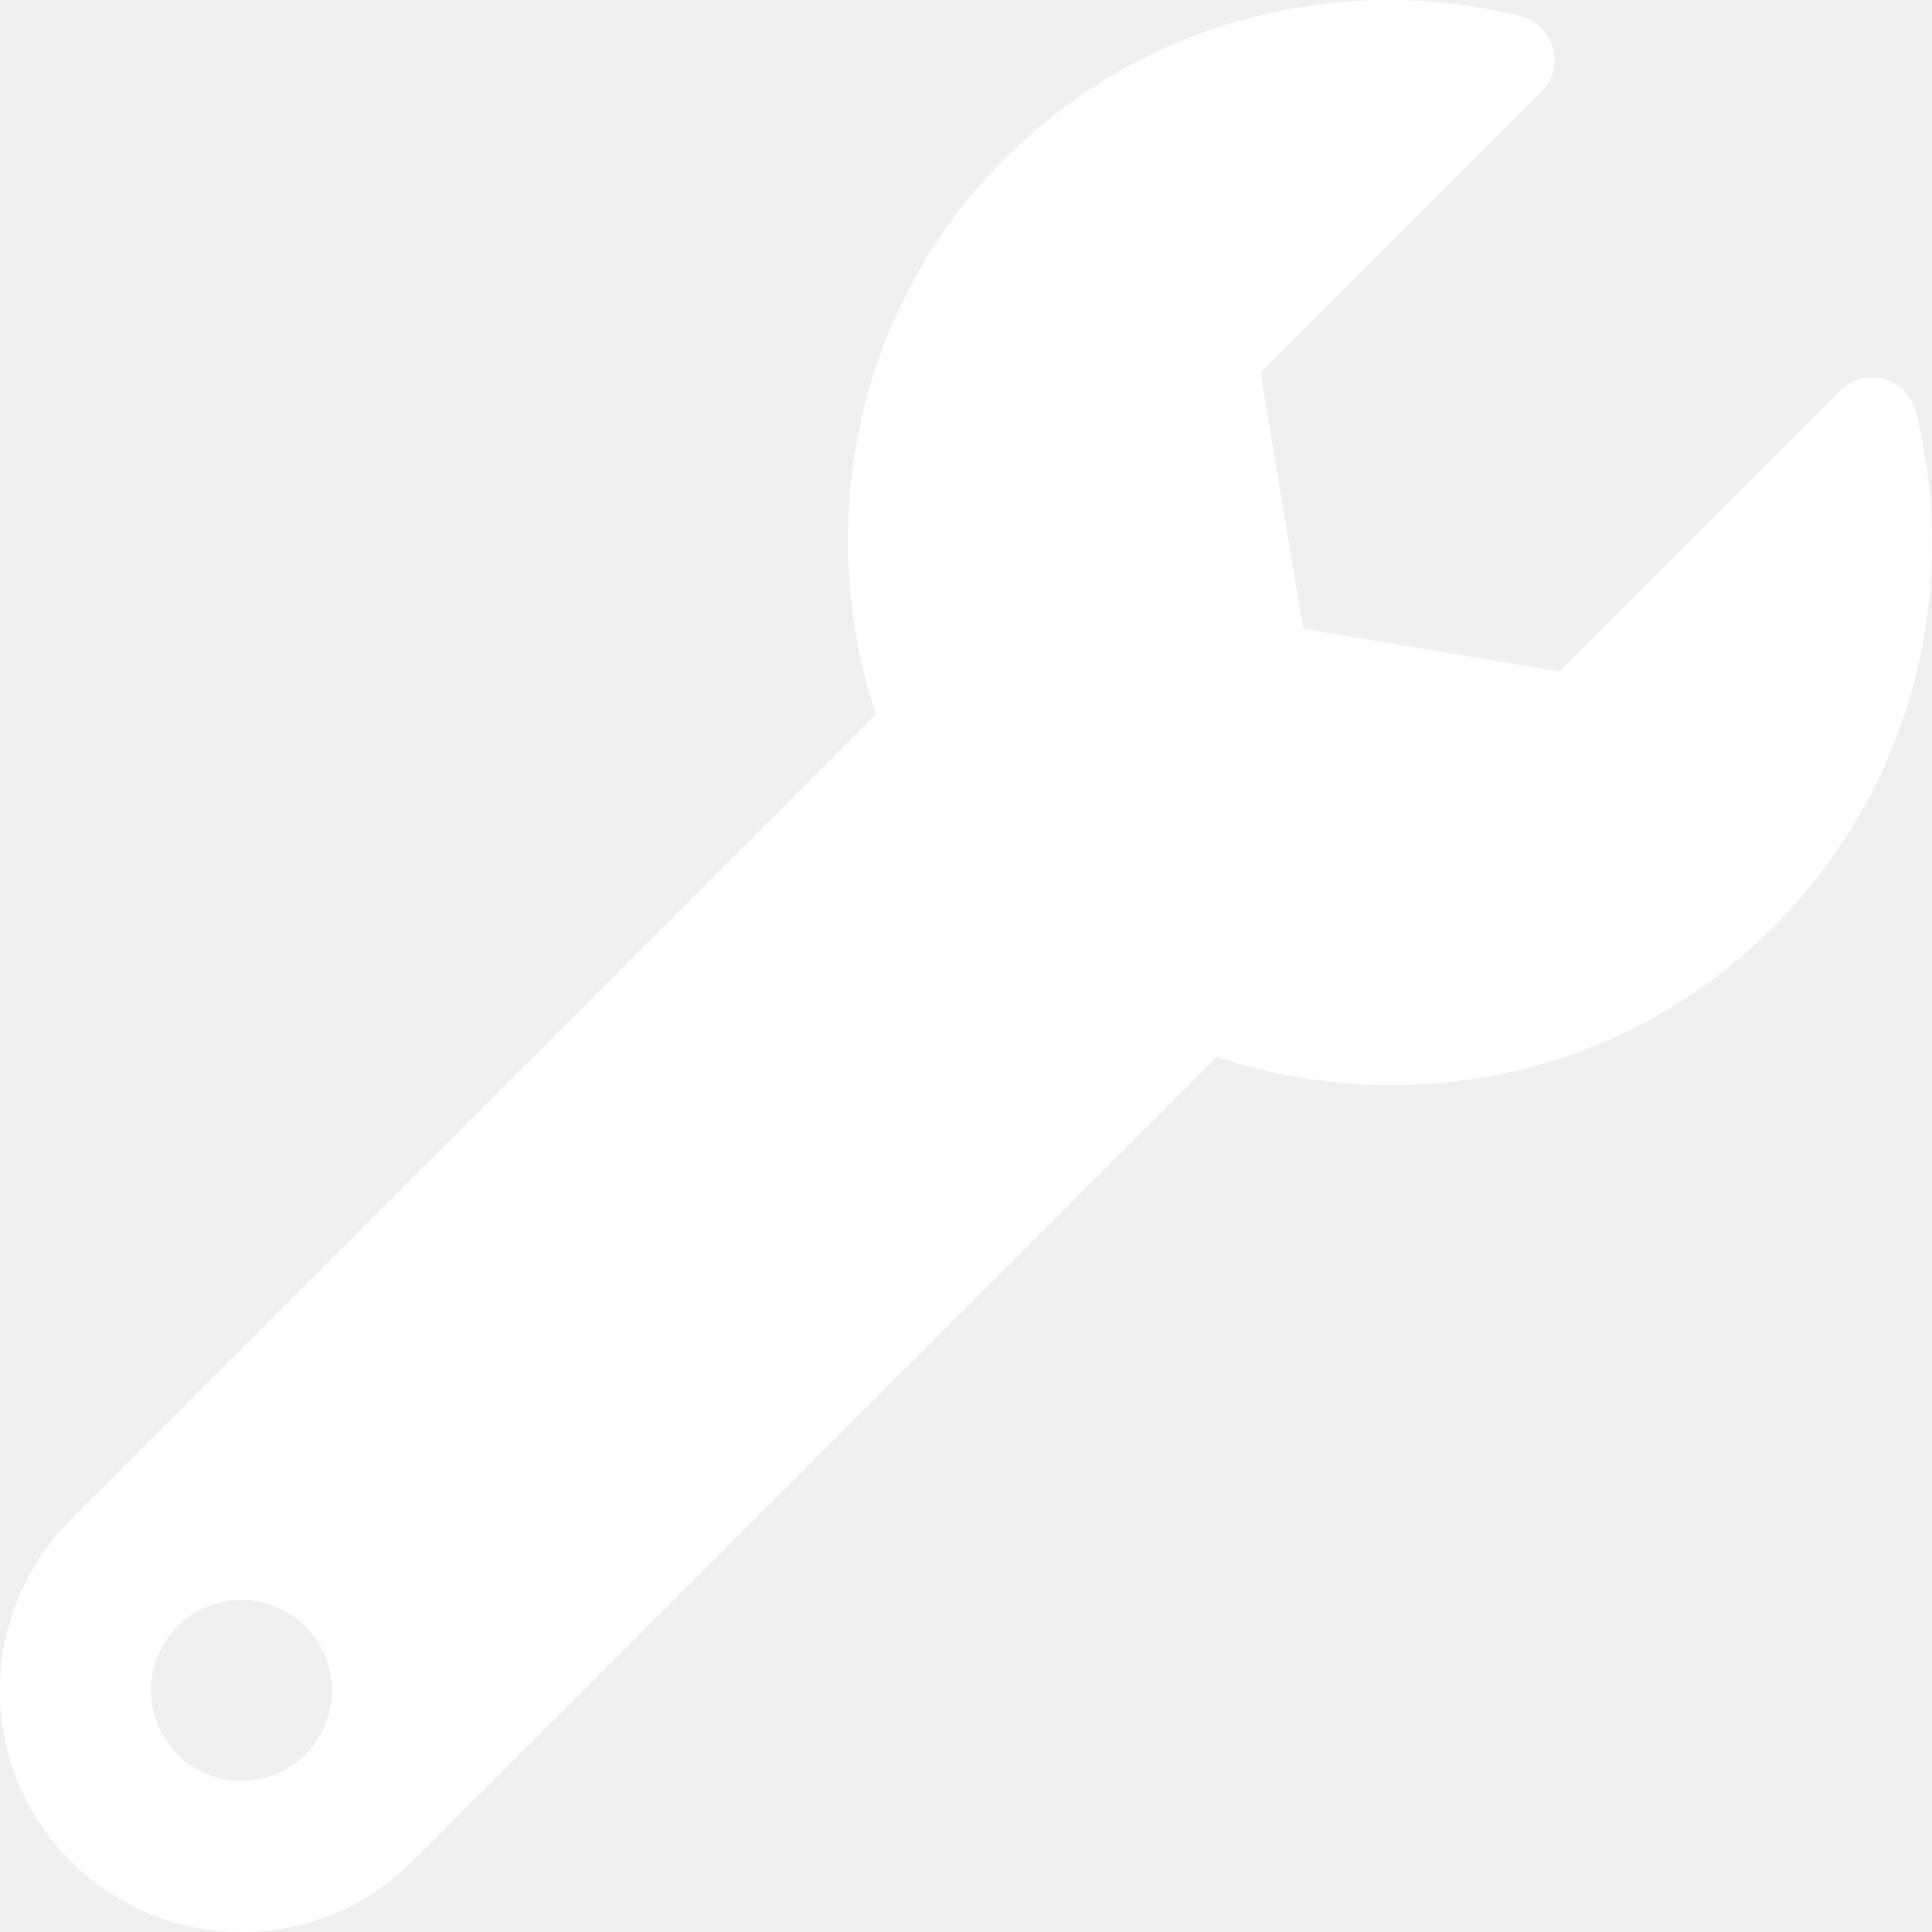
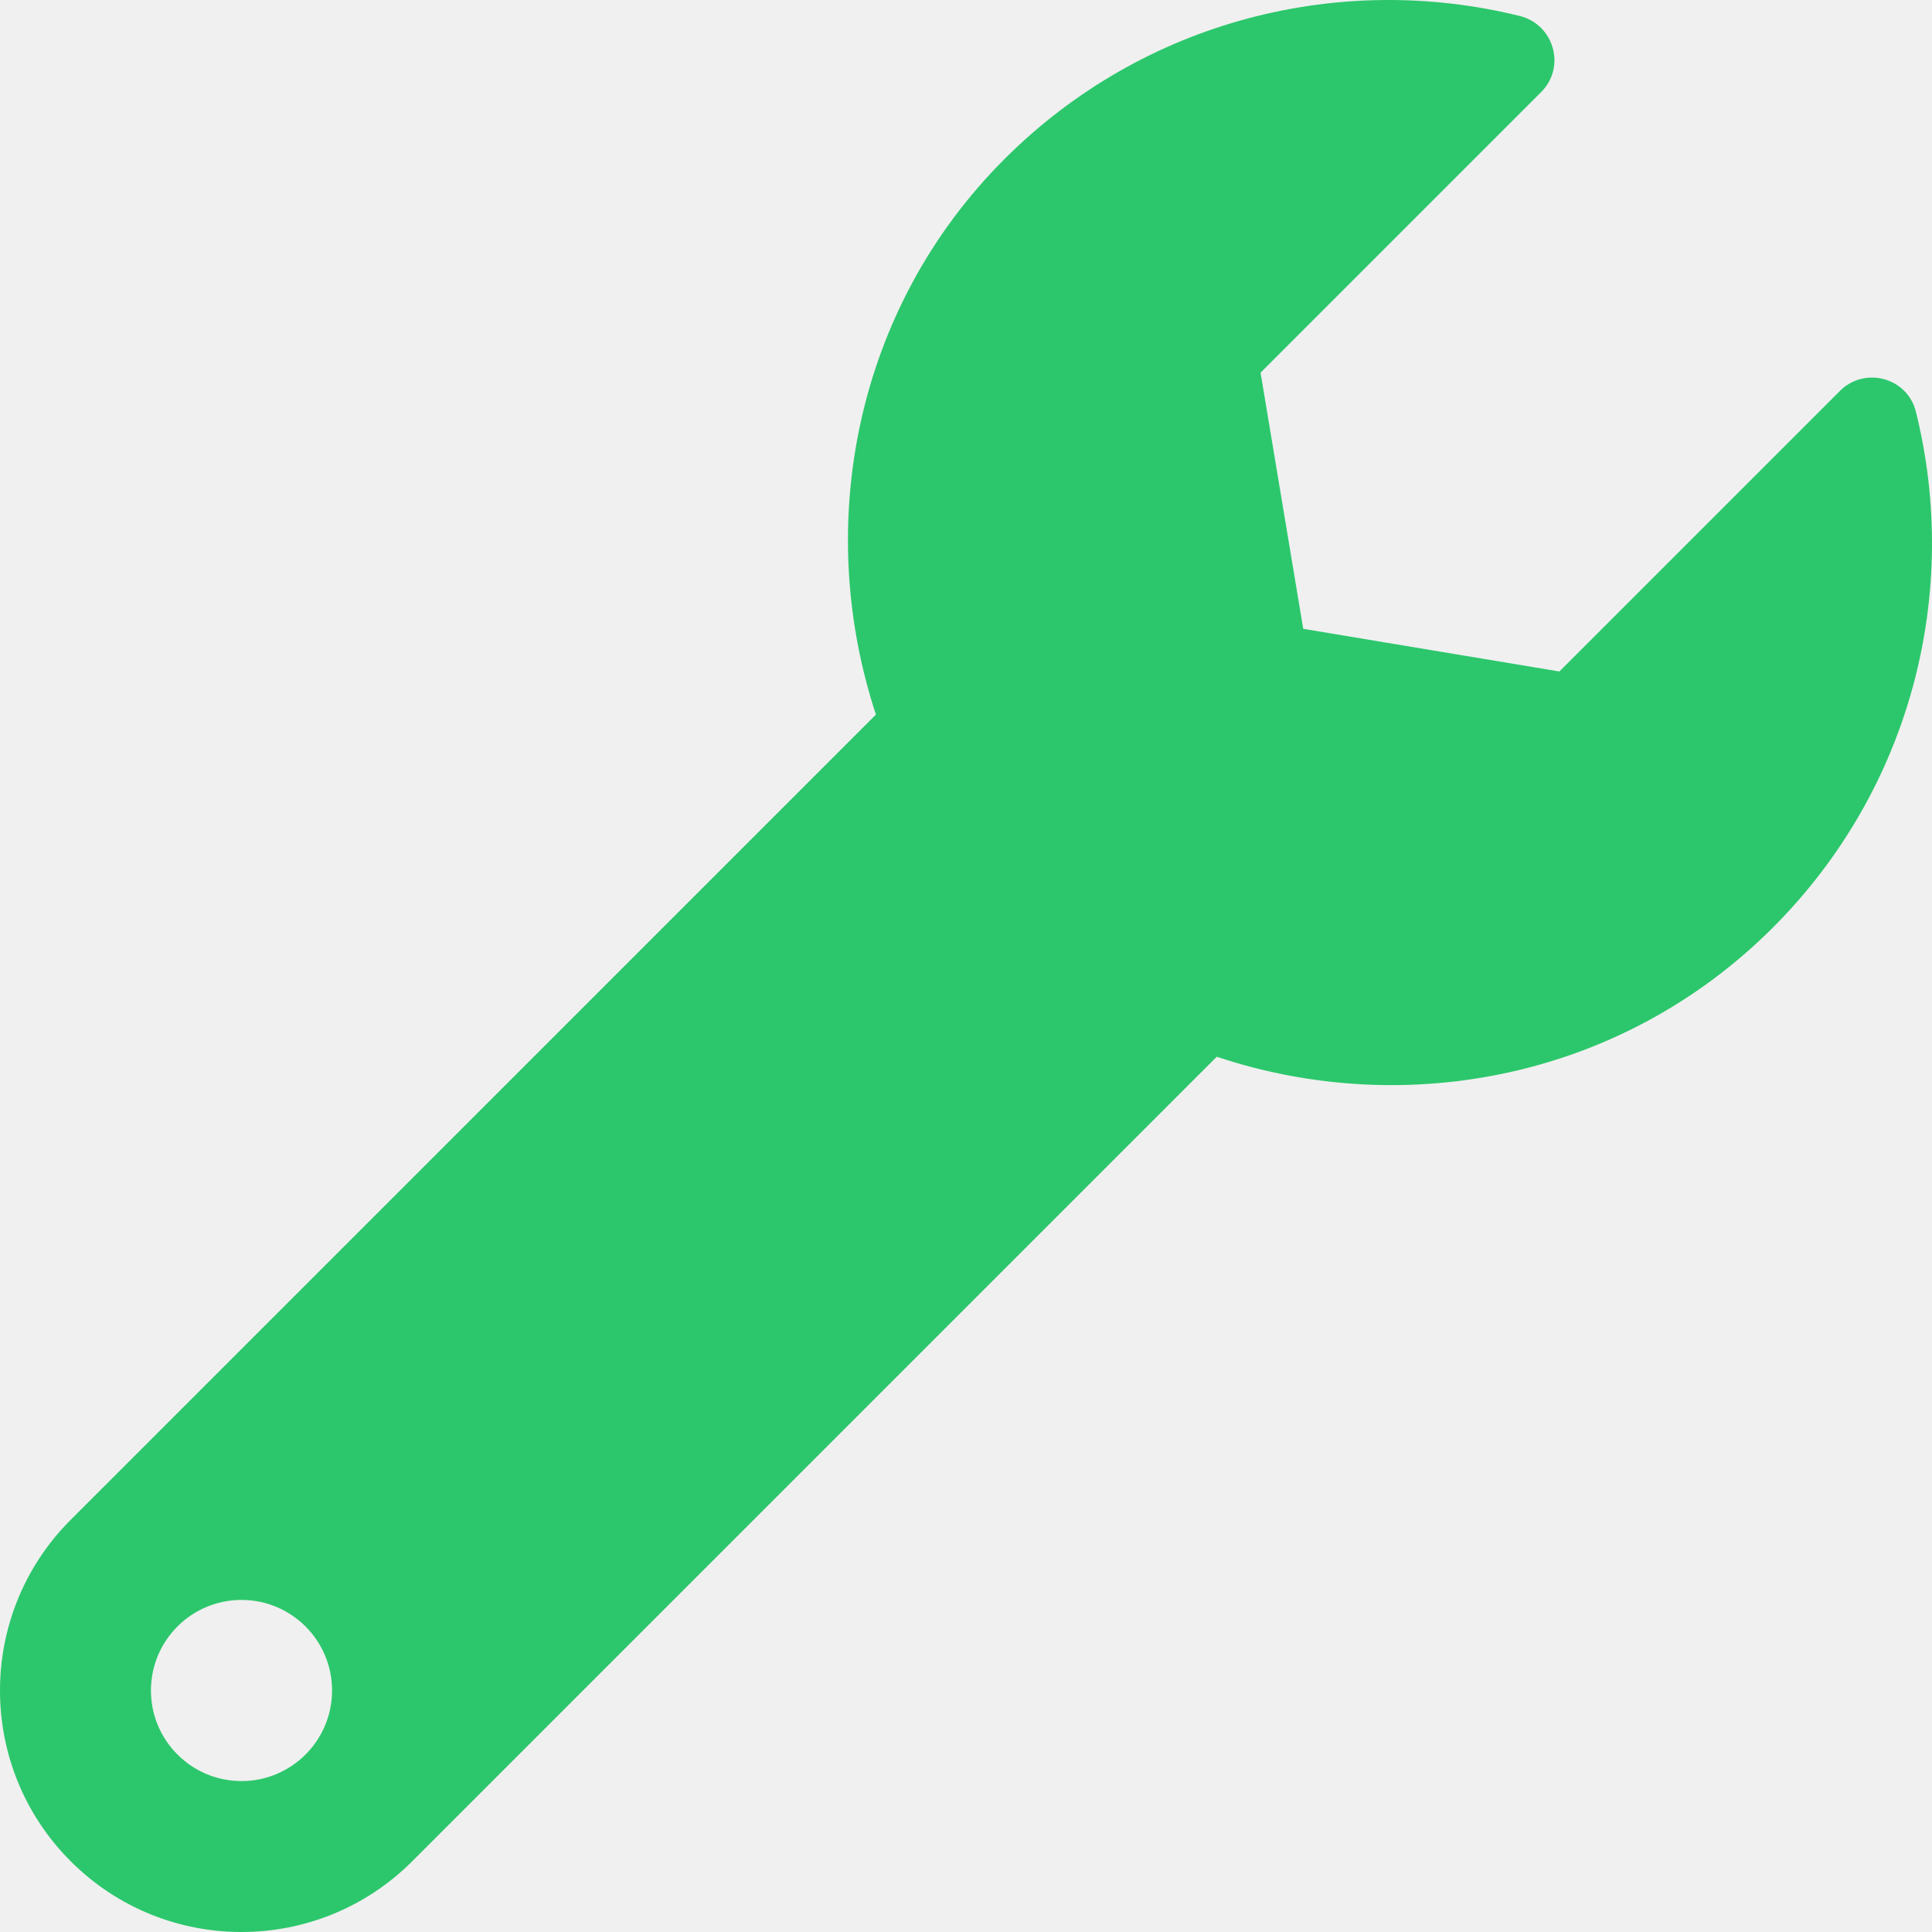
<svg xmlns="http://www.w3.org/2000/svg" aria-hidden="true" focusable="false" data-prefix="fas" data-icon="wrench" class="svg-inline--fa fa-wrench fa-w-16" role="img" viewBox="0 0 512 512">
-   <path fill="#ffffff" d="M507.73 109.1c-2.24-9.03-13.54-12.09-20.12-5.51l-74.36 74.36-67.88-11.31-11.31-67.88 74.36-74.36c6.62-6.62 3.43-17.9-5.66-20.16-47.38-11.74-99.55.91-136.58 37.93-39.64 39.64-50.55 97.1-34.05 147.2L18.74 402.76c-24.99 24.99-24.99 65.51 0 90.5 24.99 24.99 65.51 24.99 90.5 0l213.21-213.21c50.12 16.71 107.47 5.68 147.37-34.22 37.07-37.07 49.7-89.32 37.91-136.73zM64 472c-13.25 0-24-10.75-24-24 0-13.26 10.75-24 24-24s24 10.74 24 24c0 13.25-10.75 24-24 24z" />
+   <path fill="#2cc76c" d="M507.73 109.1c-2.24-9.03-13.54-12.09-20.12-5.51l-74.36 74.36-67.88-11.31-11.31-67.88 74.36-74.36c6.62-6.62 3.43-17.9-5.66-20.16-47.38-11.74-99.55.91-136.58 37.93-39.64 39.64-50.55 97.1-34.05 147.2L18.74 402.76c-24.99 24.99-24.99 65.51 0 90.5 24.99 24.99 65.51 24.99 90.5 0l213.21-213.21c50.12 16.71 107.47 5.68 147.37-34.22 37.07-37.07 49.7-89.32 37.91-136.73zM64 472c-13.25 0-24-10.75-24-24 0-13.26 10.75-24 24-24s24 10.74 24 24c0 13.25-10.75 24-24 24z" />
</svg>
